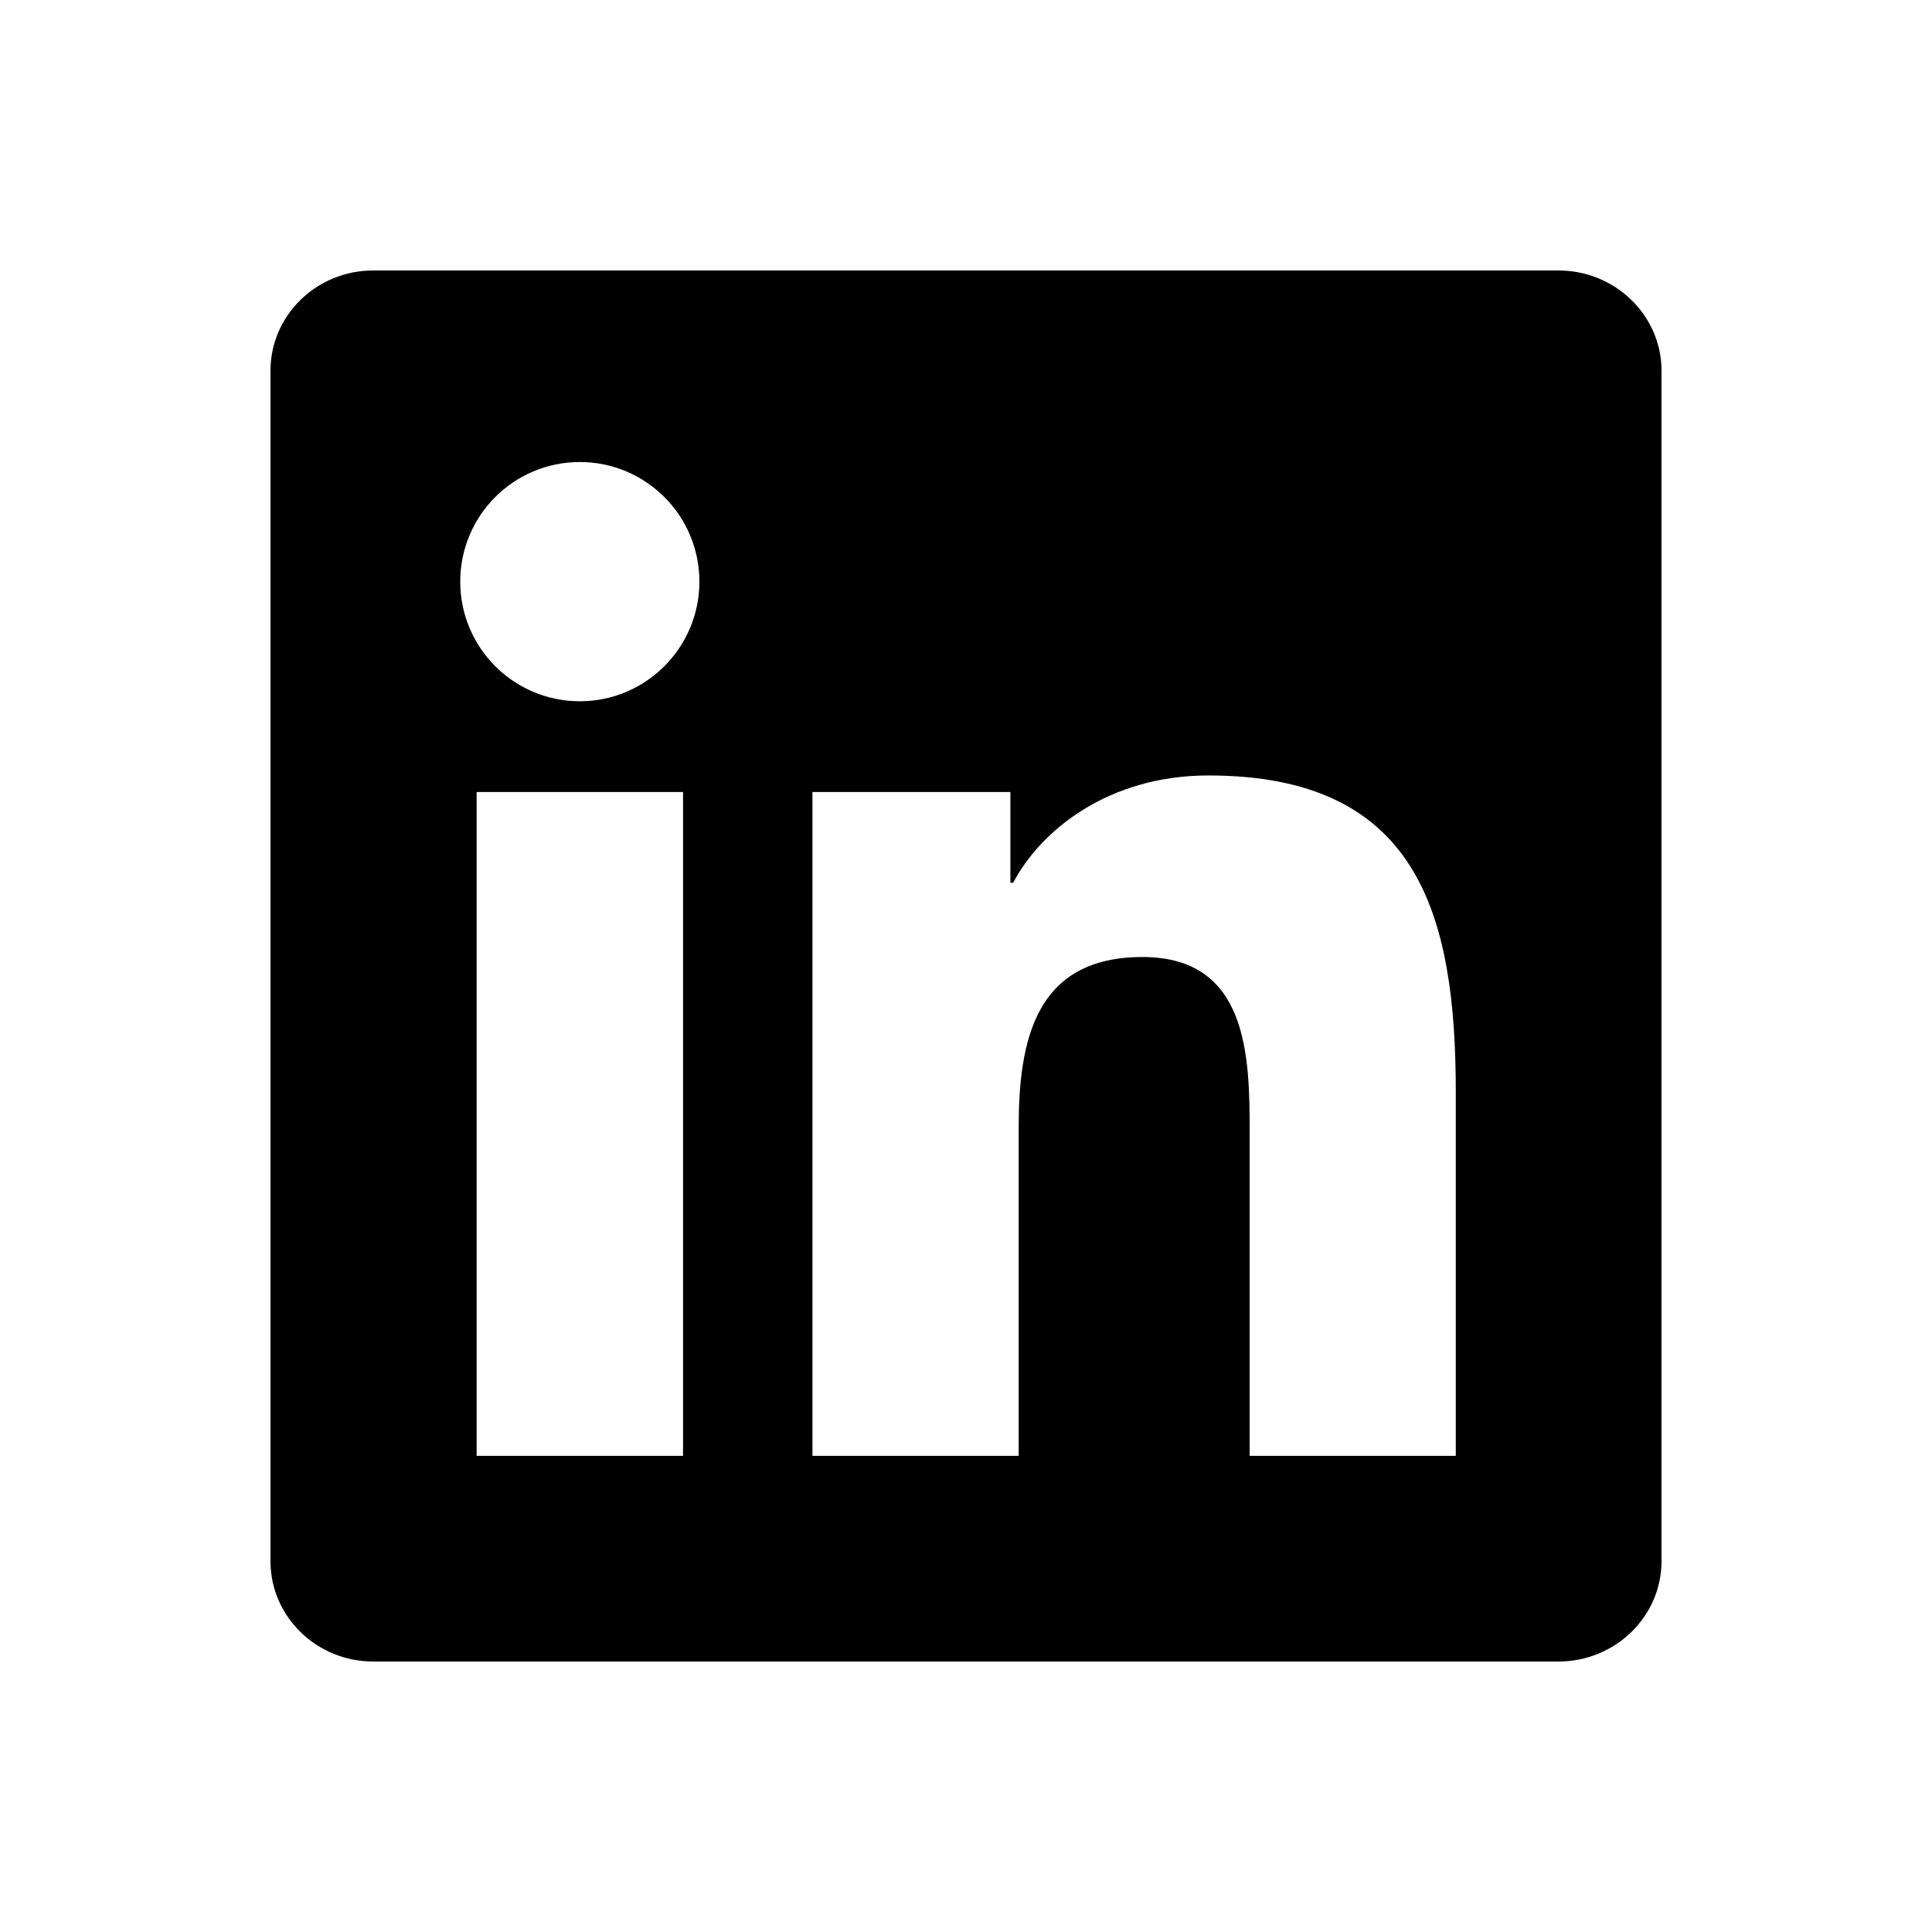
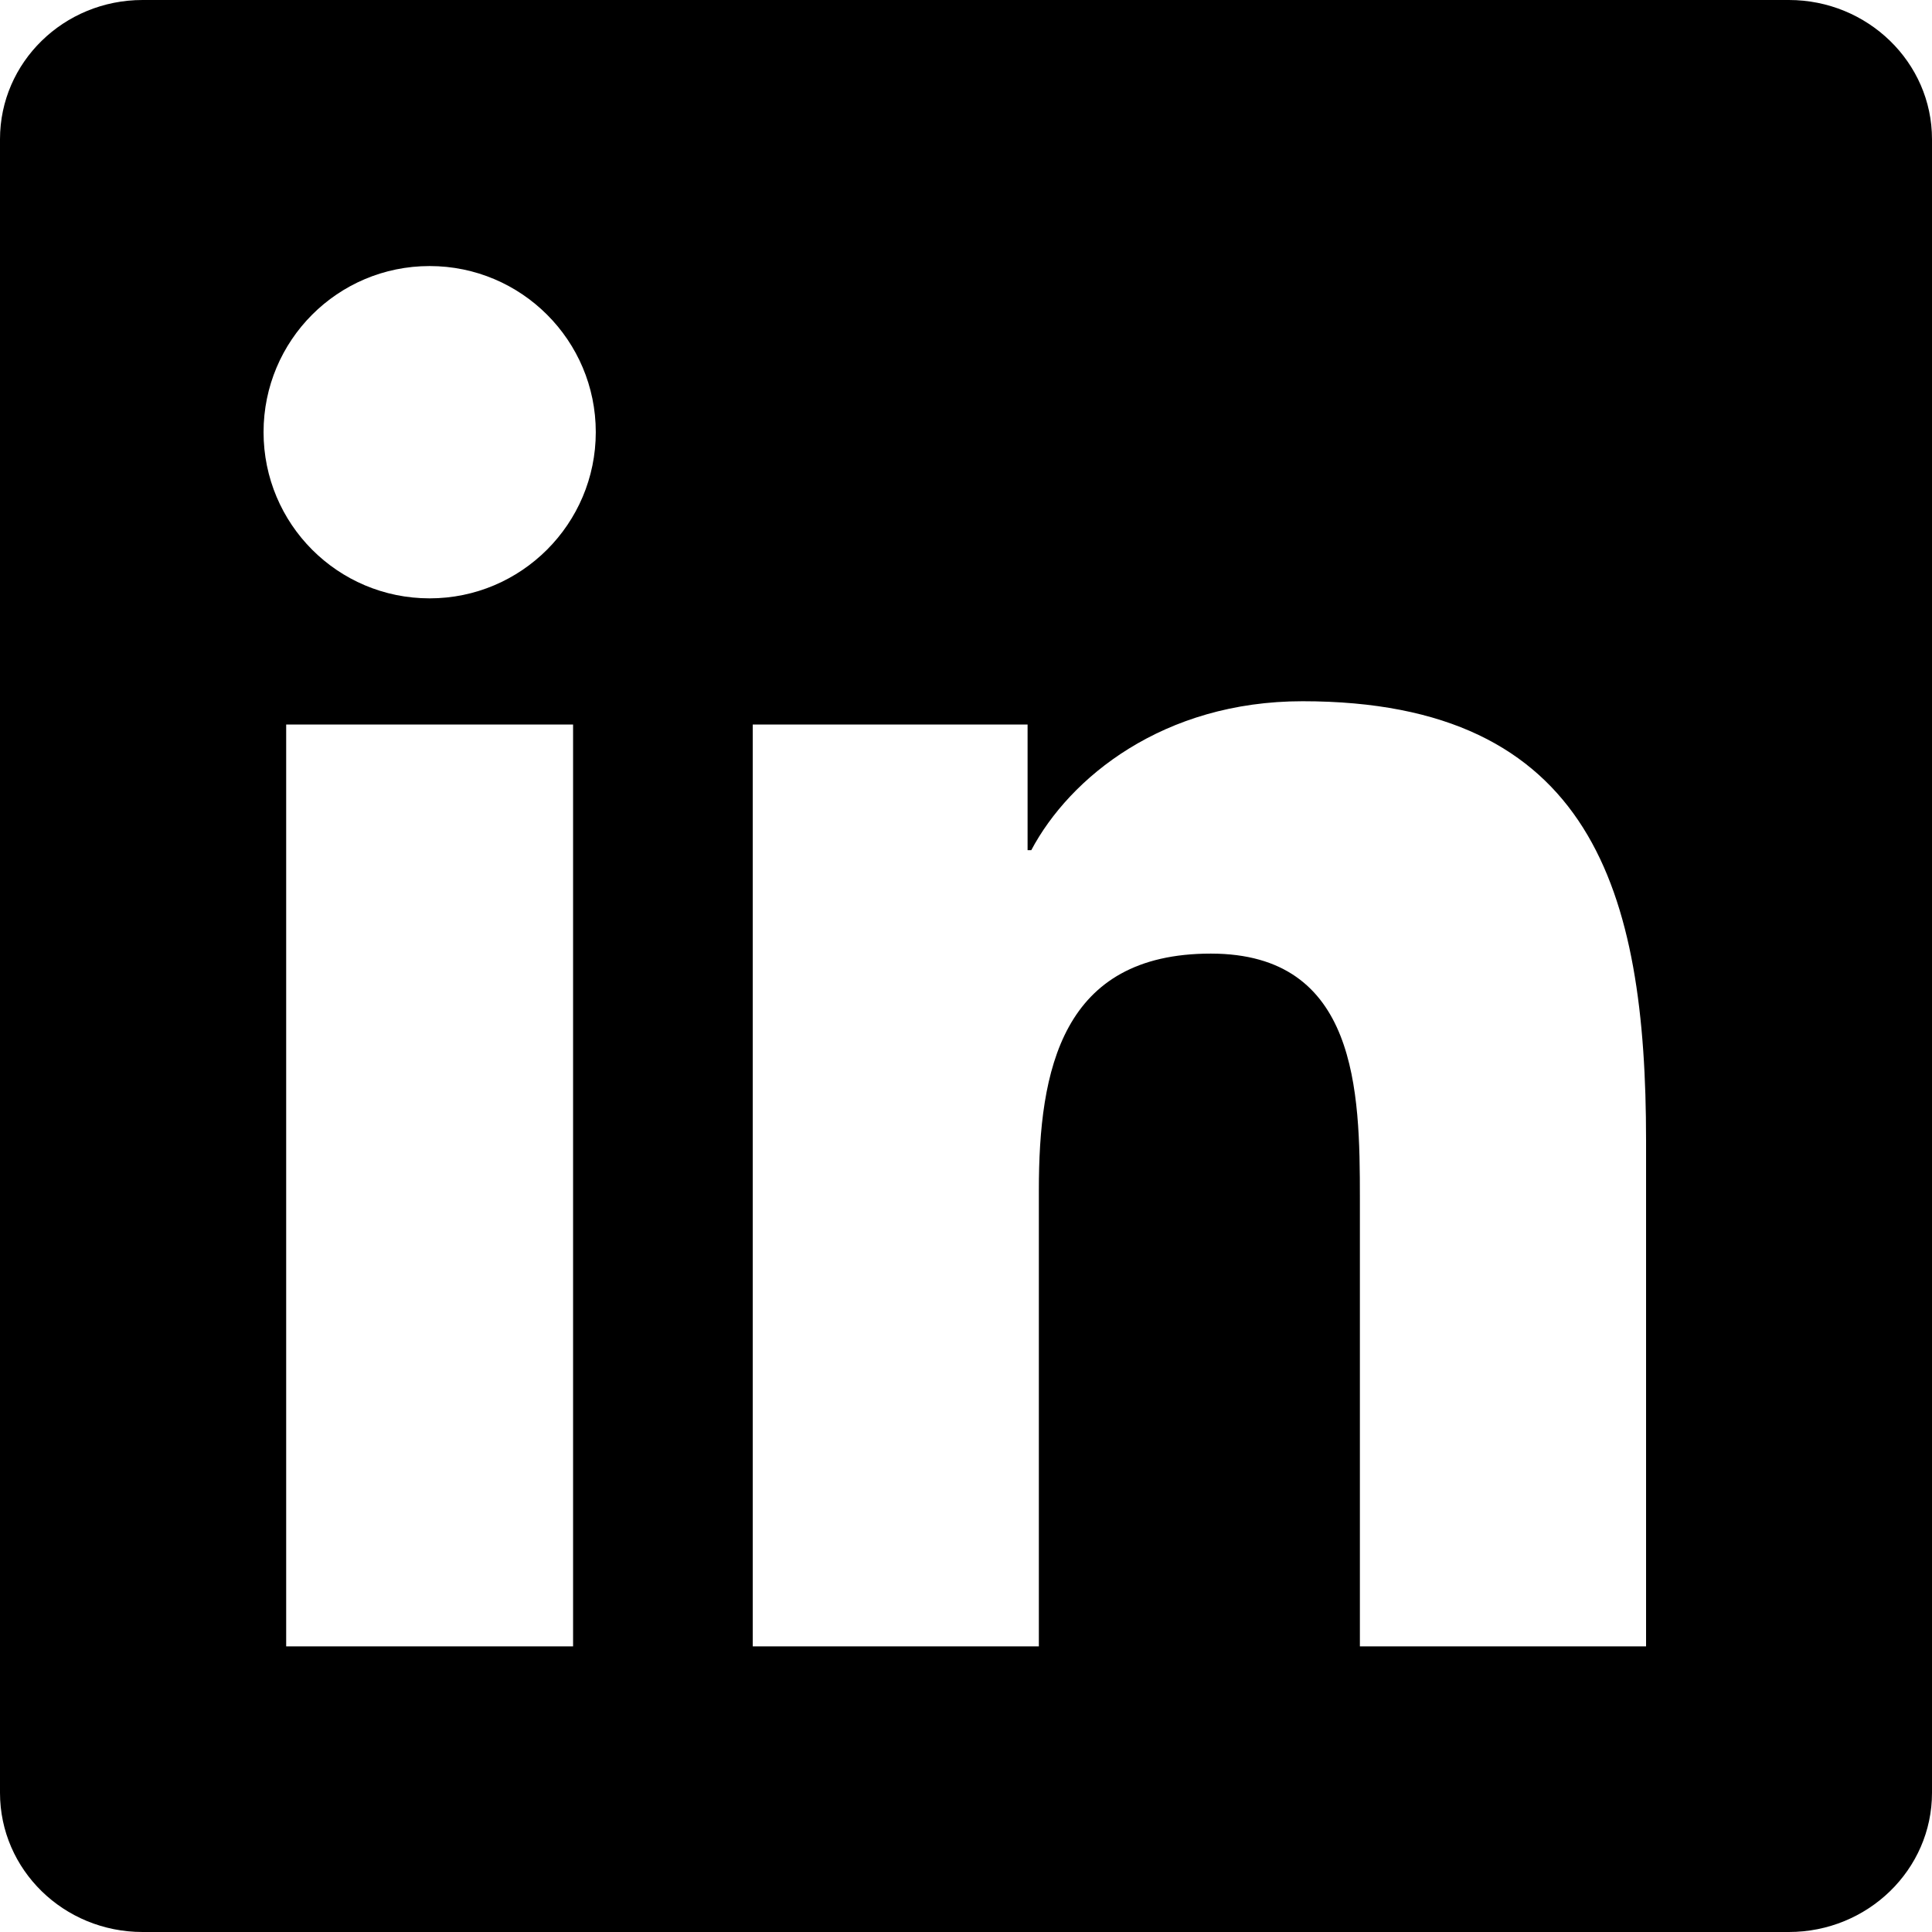
- <svg xmlns="http://www.w3.org/2000/svg" enable-background="new 0 0 100 100" height="100" viewBox="0 0 100 100" width="100">
-   <path d="m80.667 14h-61.352c-2.934 0-5.315 2.325-5.315 5.188v61.617c0 2.867 2.381 5.195 5.315 5.195h61.352c2.936 0 5.333-2.328 5.333-5.195v-61.617c0-2.863-2.397-5.188-5.333-5.188zm-45.313 61.354h-10.684v-34.359h10.684zm-5.342-39.057c-3.423 0-6.19-2.774-6.19-6.194 0-3.415 2.767-6.189 6.19-6.189 3.415 0 6.189 2.774 6.189 6.189 0 3.42-2.774 6.194-6.189 6.194zm45.338 39.057h-10.667v-16.708c0-3.986-.078-9.111-5.551-9.111-5.558 0-6.405 4.341-6.405 8.822v16.998h-10.675v-34.36h10.245v4.692h.146c1.426-2.7 4.91-5.549 10.106-5.549 10.806 0 12.802 7.114 12.802 16.369v18.847z" />
+ <svg xmlns="http://www.w3.org/2000/svg" role="img" viewBox="0 0 24 24">
+   <path d="M20.447 20.452h-3.554v-5.569c0-1.328-.027-3.037-1.852-3.037-1.853 0-2.136 1.445-2.136 2.939v5.667H9.351V9h3.414v1.561h.046c.477-.9 1.637-1.85 3.37-1.85 3.601 0 4.267 2.37 4.267 5.455v6.286zM5.337 7.433c-1.144 0-2.063-.926-2.063-2.065 0-1.138.92-2.063 2.063-2.063 1.14 0 2.064.925 2.064 2.063 0 1.139-.925 2.065-2.064 2.065zm1.782 13.019H3.555V9h3.564v11.452zM22.225 0H1.771C.792 0 0 .774 0 1.729v20.542C0 23.227.792 24 1.771 24h20.451C23.2 24 24 23.227 24 22.271V1.729C24 .774 23.2 0 22.222 0h.003z" />
</svg>
